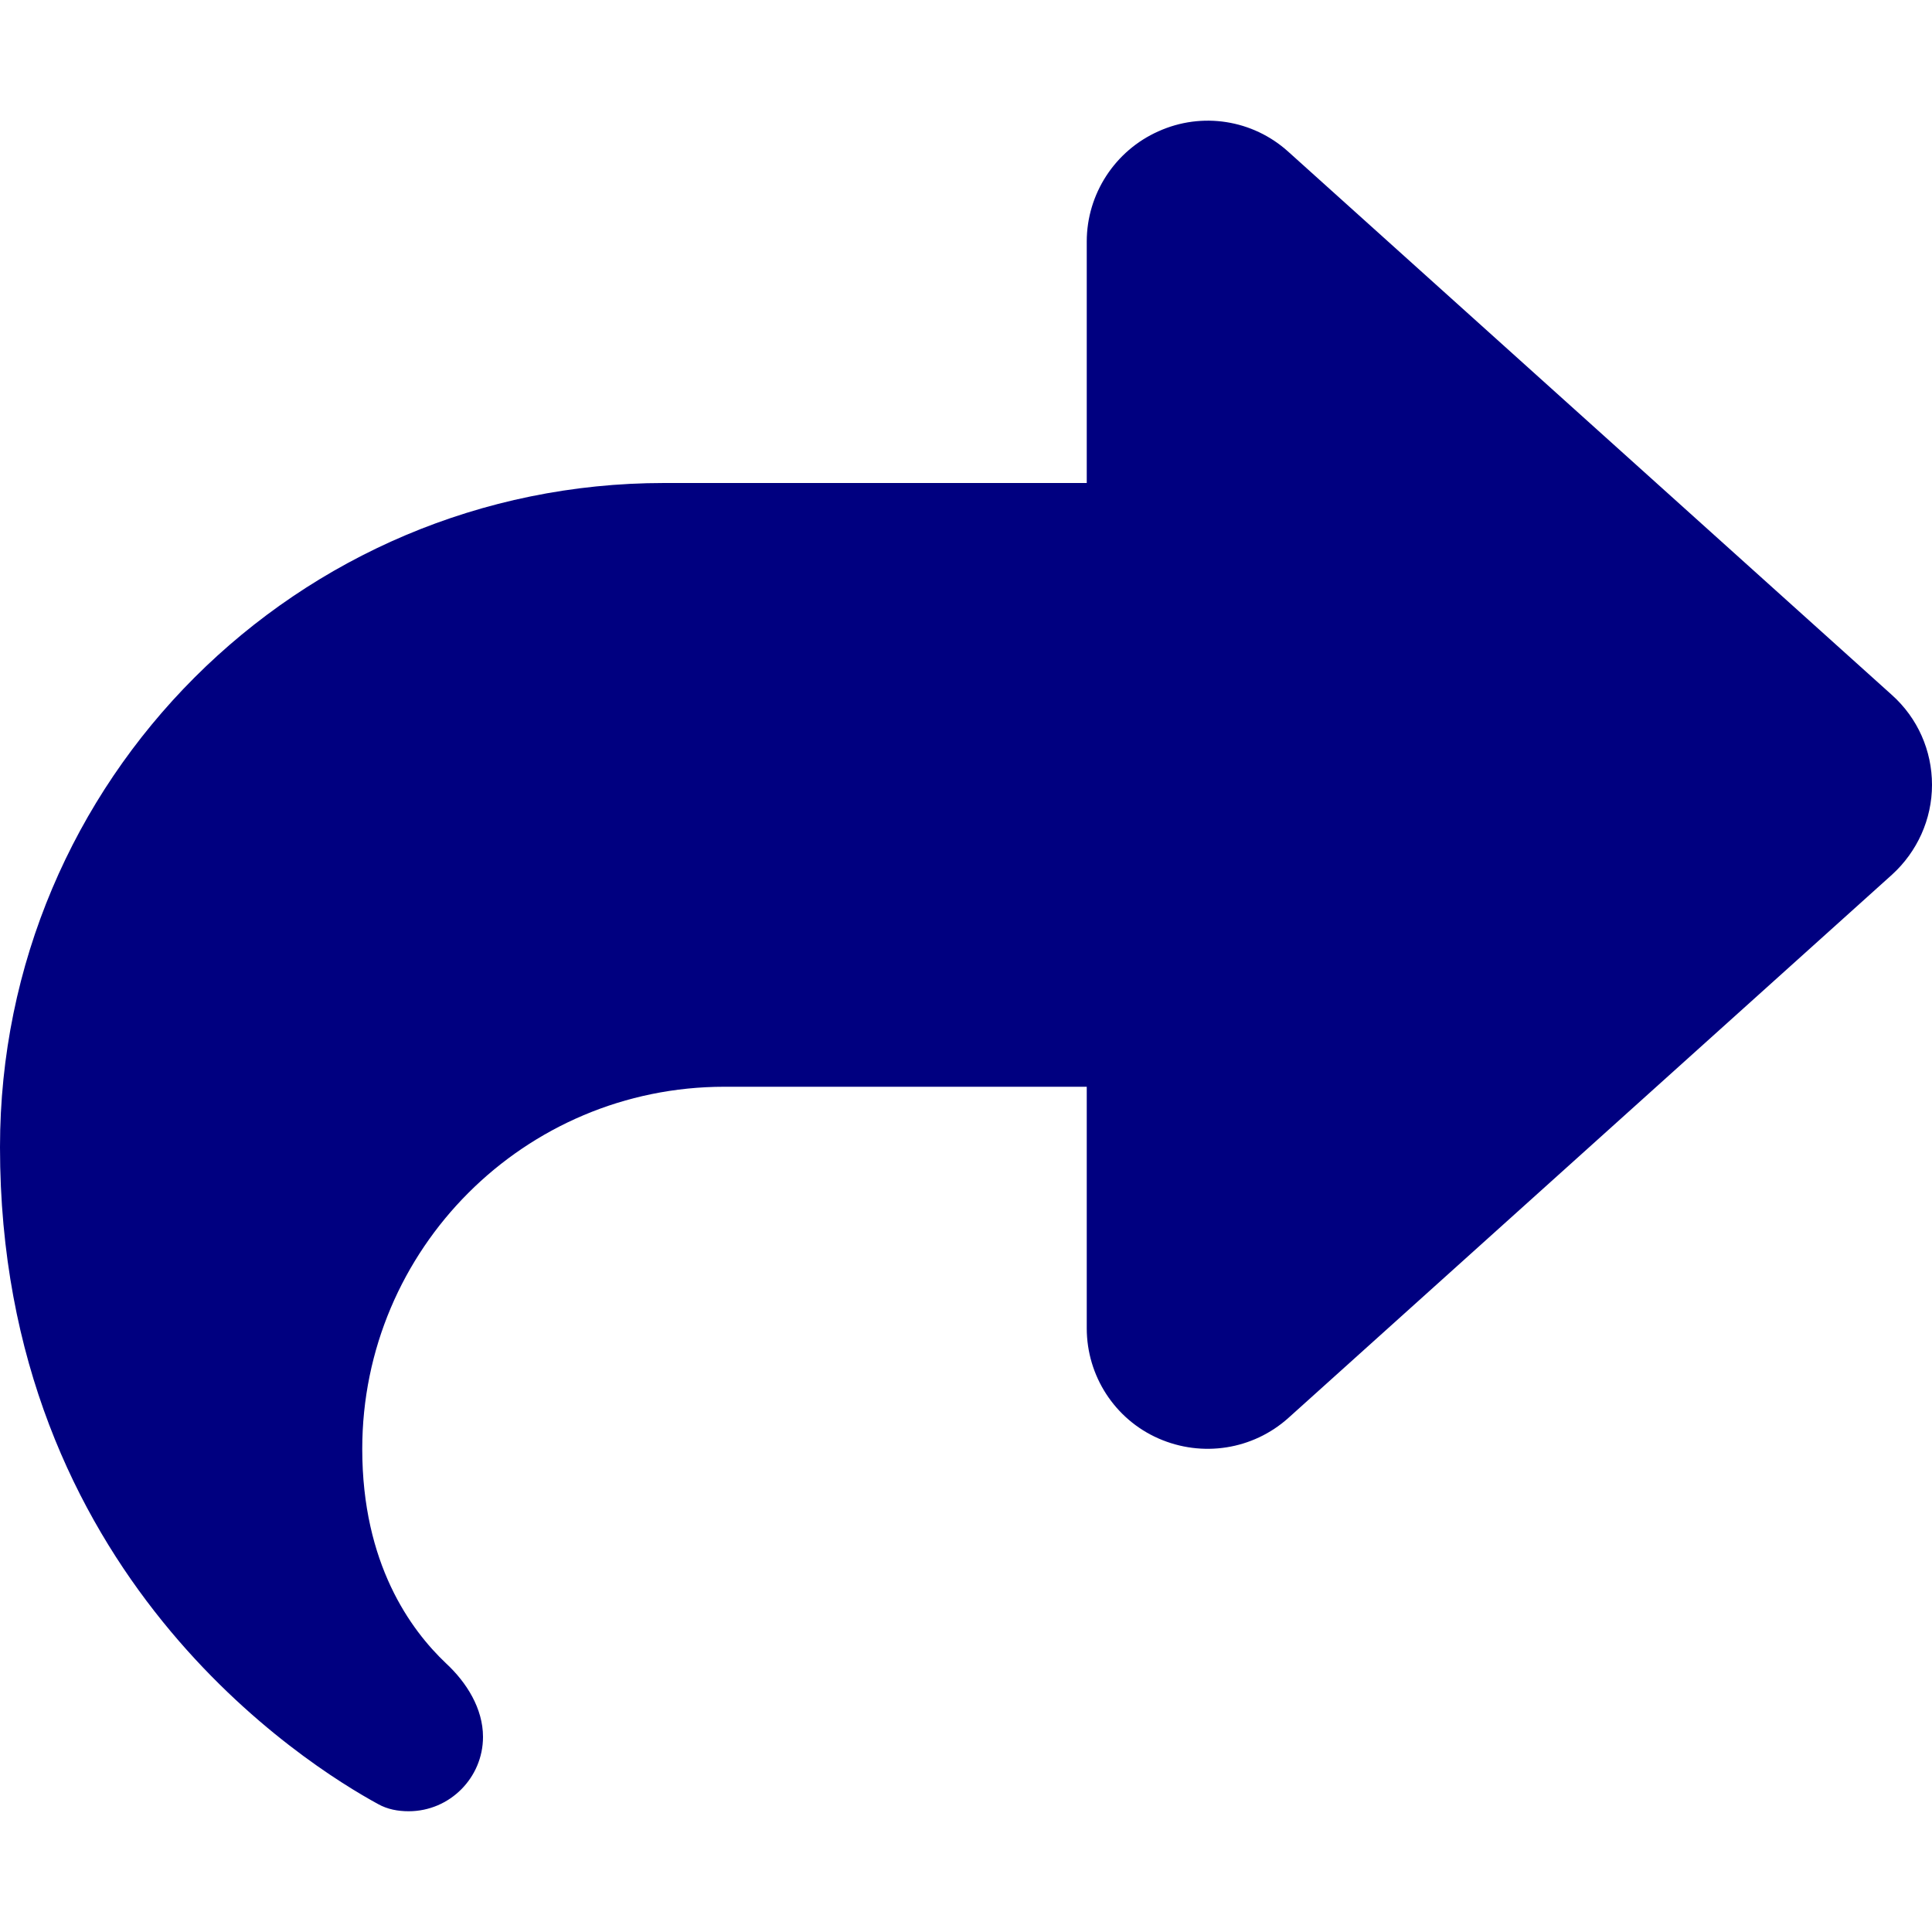
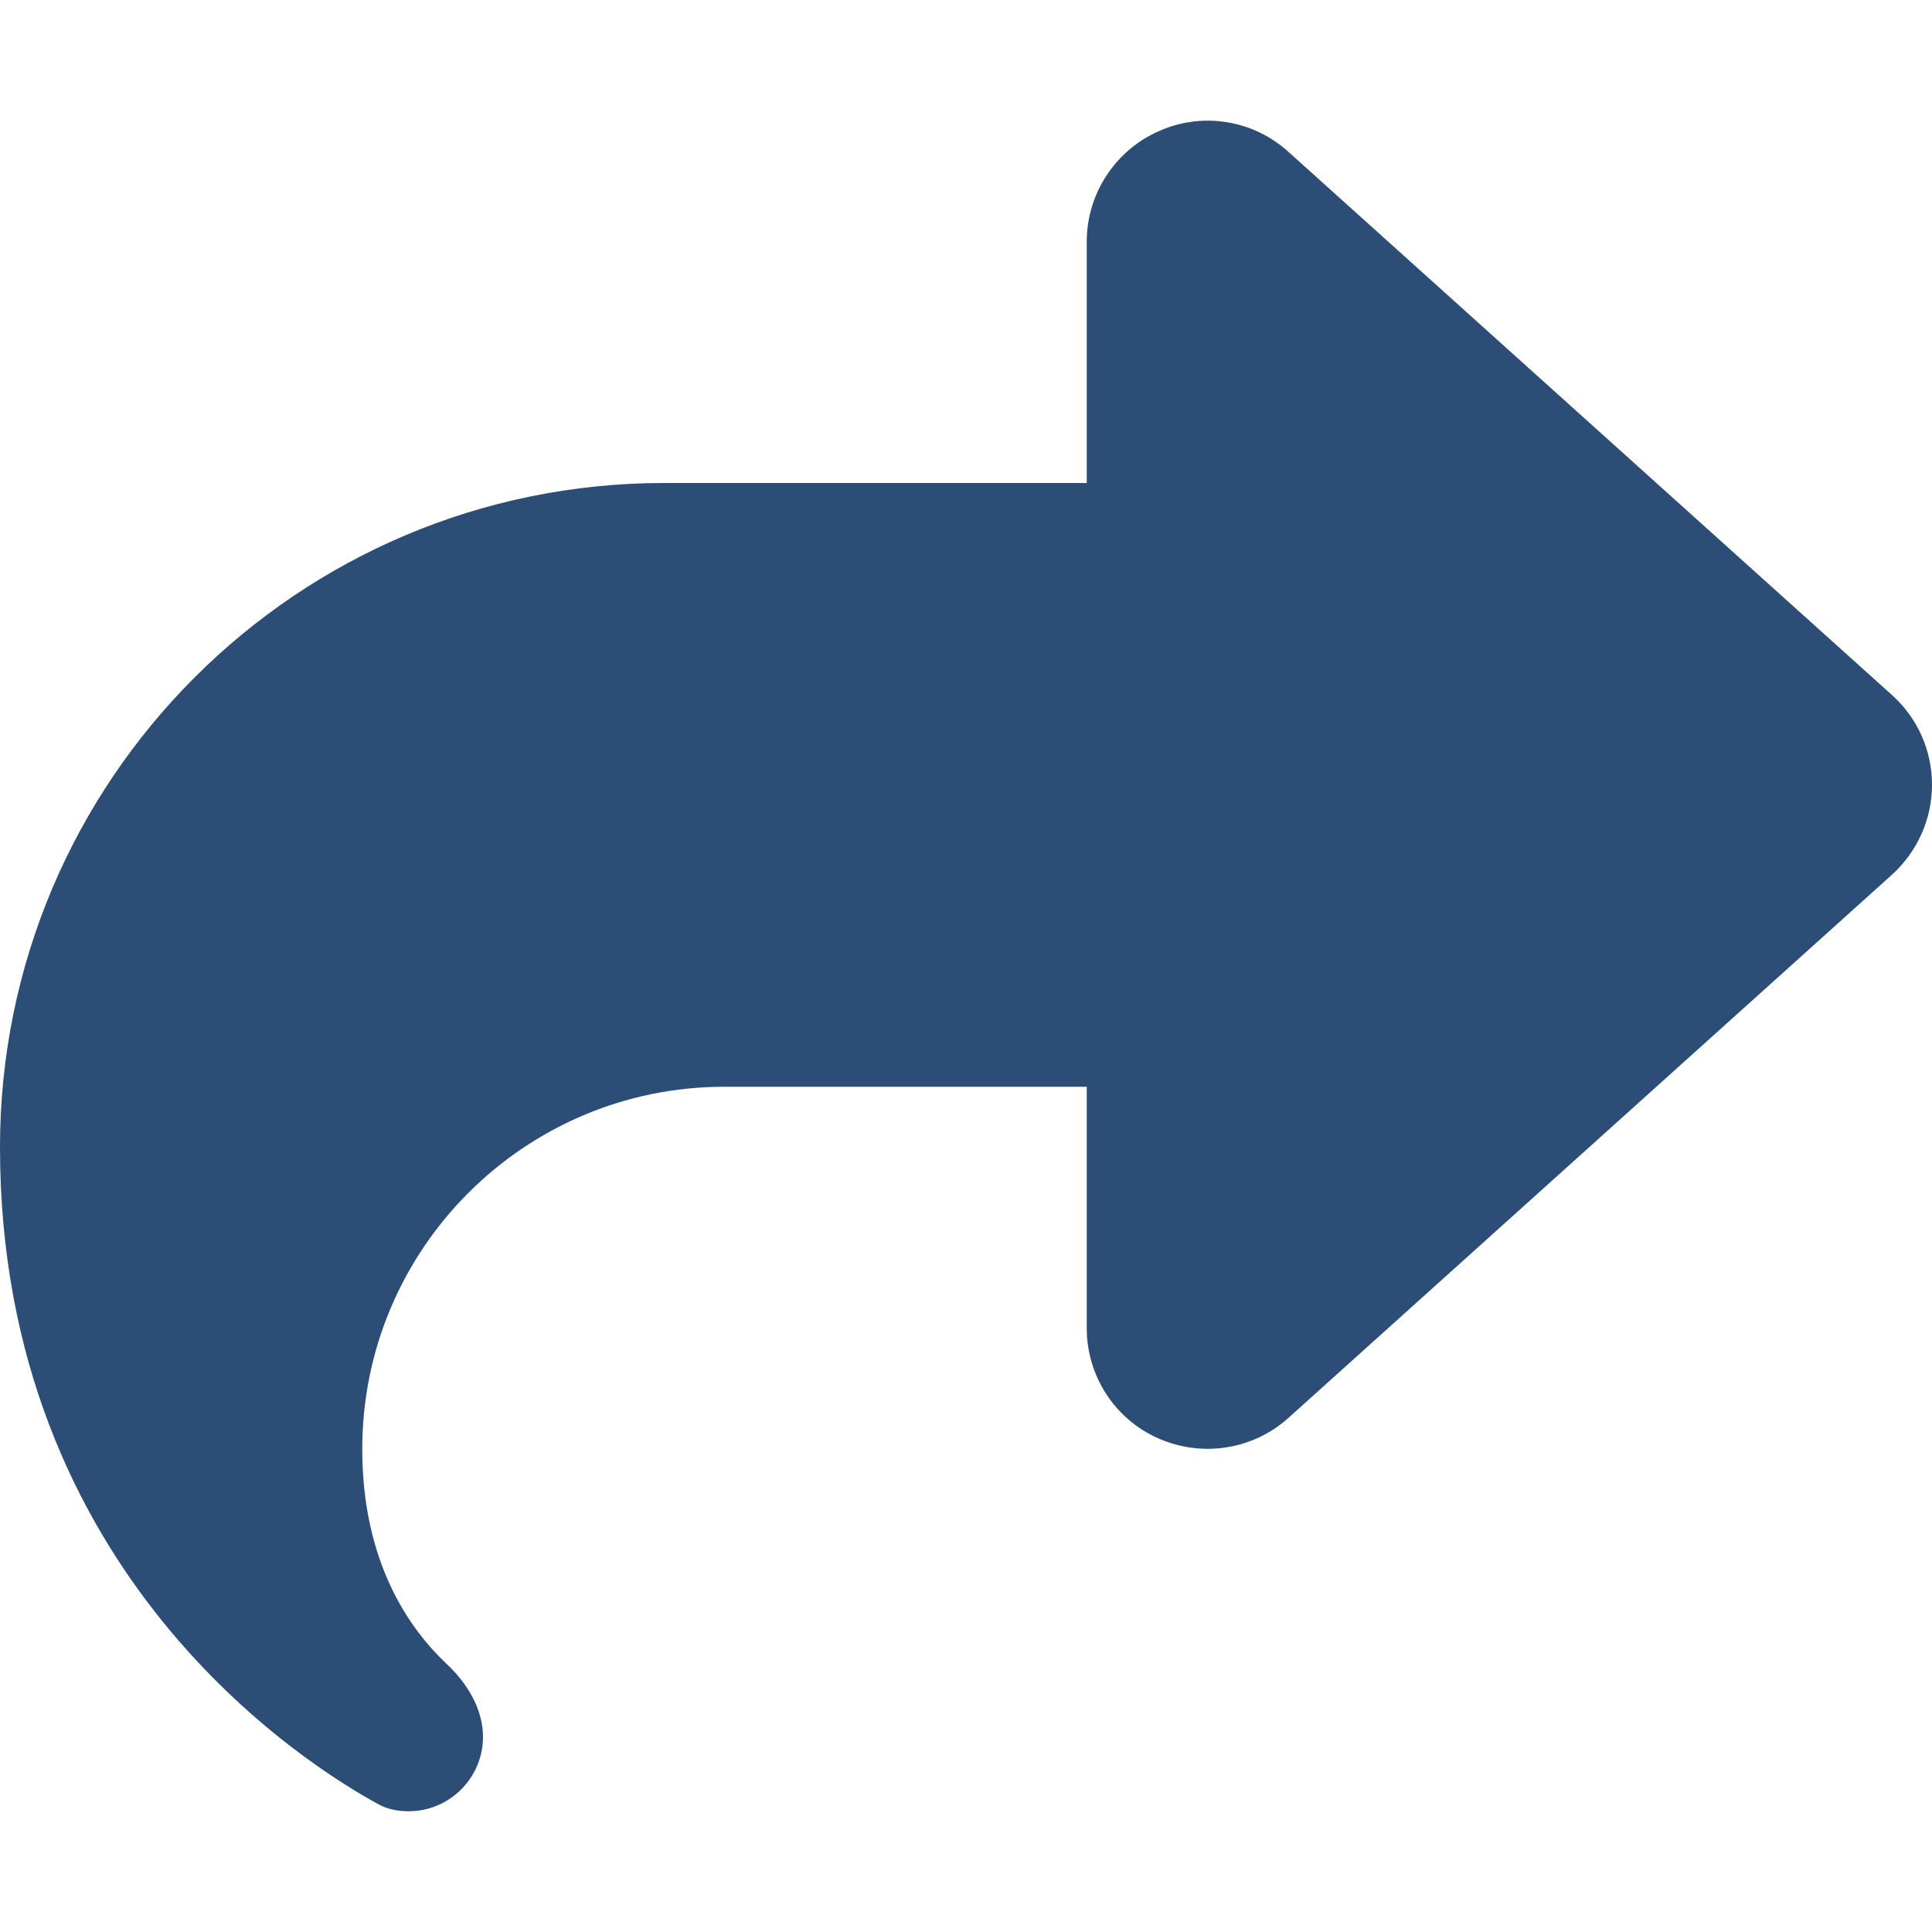
- <svg xmlns="http://www.w3.org/2000/svg" fill="navy" viewBox="0 0 512 512">
+ <svg xmlns="http://www.w3.org/2000/svg" fill="#2c4d75" viewBox="0 0 512 512">
  <path d="M307 34.8c-11.5 5.1-19 16.6-19 29.2v64H176C78.8 128 0 206.8 0 304C0 417.3 81.5 467.9 100.2 478.1c2.5 1.4 5.3 1.9 8.1 1.9c10.9 0 19.7-8.9 19.7-19.7c0-7.5-4.3-14.4-9.8-19.5C108.8 431.9 96 414.4 96 384c0-53 43-96 96-96h96v64c0 12.6 7.4 24.1 19 29.2s25 3 34.4-5.4l160-144c6.7-6.1 10.6-14.7 10.6-23.8s-3.8-17.7-10.6-23.8l-160-144c-9.4-8.5-22.9-10.6-34.4-5.4z" />
</svg>
